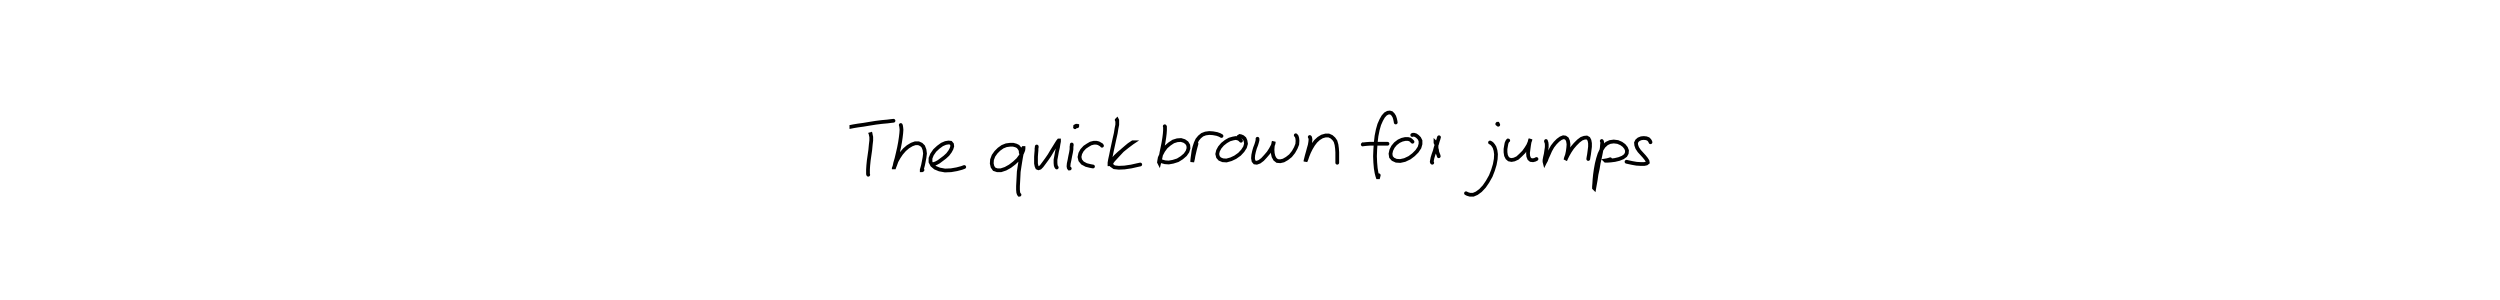
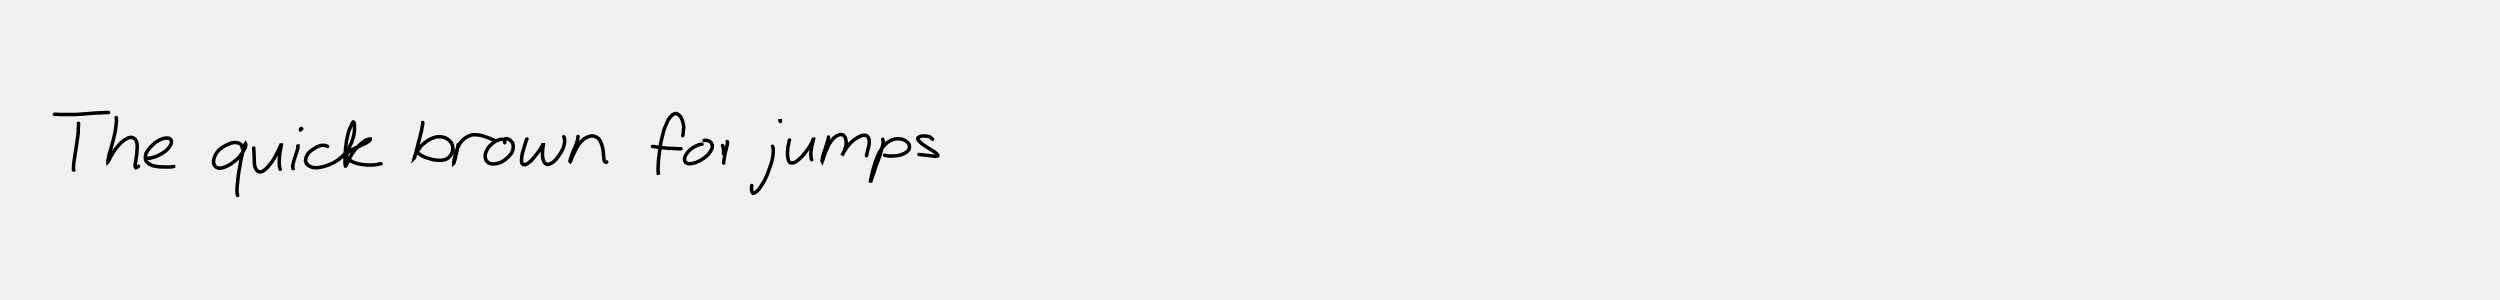
<svg xmlns="http://www.w3.org/2000/svg" viewBox="0 0 1000 120">
-   <rect width="1000" height="120" fill="white" />
-   <path d="M0,0 M348.2,53.3 L348.1,53.2 L348.1,53.1 L348.2,53.3 L348.3,53.9 L348.5,54.8 L348.5,56.2 L348.3,57.9 L348.1,60.0 L347.8,62.1 L347.5,64.2 L347.3,66.2 L347.2,67.8 L347.2,69.0 L347.2,69.6 L347.3,69.9 L347.3,69.9 M339.9,50.8 L339.8,50.8 L339.9,50.8 L340.4,50.7 L341.4,50.5 L343.2,50.2 L345.4,49.9 L347.8,49.5 L350.3,49.1 L352.7,48.8 L354.9,48.6 L356.5,48.4 L357.4,48.3 M360.3,50.0 L360.4,50.3 L360.5,50.9 L360.6,51.9 L360.5,53.3 L360.3,55.0 L360.0,57.0 L359.6,59.1 L359.1,61.3 L358.6,63.4 L358.1,65.1 L357.8,66.5 L357.5,67.3 L357.5,67.7 L357.5,67.5 L357.7,66.9 L358.1,65.9 L358.6,64.5 L359.5,62.9 L360.5,61.4 L361.8,59.9 L363.2,58.7 L364.7,57.8 L366.1,57.3 L367.4,57.3 L368.5,57.8 L369.3,58.6 L369.8,59.9 L370.0,61.4 L369.8,63.0 L369.5,64.6 L369.2,66.1 L368.9,67.2 L368.7,67.9 L368.7,68.1 L368.8,68.1 L369.0,68.0 M372.7,65.8 L372.9,65.8 L373.5,65.6 L374.4,65.3 L375.5,64.7 L376.7,63.8 L377.9,62.9 L379.1,61.8 L380.0,60.6 L380.6,59.5 L380.9,58.5 L380.8,57.7 L380.3,57.1 L379.4,57.0 L378.2,57.2 L376.8,57.8 L375.3,58.9 L373.9,60.2 L372.8,61.8 L372.2,63.3 L372.2,64.8 L372.9,66.1 L374.1,67.1 L375.8,67.8 L378.0,68.2 L380.4,68.1 L382.7,67.7 L384.6,67.2 L385.7,66.8 M408.4,61.3 L408.3,61.0 L408.3,60.5 L408.1,59.8 L407.7,59.2 L407.2,58.6 L406.4,58.2 L405.3,57.9 L404.0,57.9 L402.5,58.1 L401.0,58.7 L399.6,59.7 L398.4,60.9 L397.4,62.3 L396.8,63.9 L396.7,65.4 L397.0,66.7 L397.7,67.7 L398.9,68.1 L400.4,68.1 L402.2,67.5 L404.0,66.5 L405.7,65.2 L407.2,63.8 L408.3,62.3 L408.9,61.1 L409.3,60.1 L409.4,59.5 L409.4,59.2 L409.3,59.2 L409.1,59.5 L408.9,60.3 L408.7,61.4 L408.4,63.0 L408.1,64.8 L407.8,66.7 L407.5,68.7 L407.4,70.7 L407.3,72.6 L407.2,74.4 L407.2,75.9 L407.3,77.0 L407.5,77.6 L407.7,77.9 L407.8,77.9 M414.7,58.6 L414.7,58.7 L414.7,58.9 L414.6,59.4 L414.6,60.2 L414.5,61.3 L414.4,62.7 L414.4,64.1 L414.4,65.4 L414.6,66.4 L414.9,67.1 L415.4,67.3 L416.0,67.1 L416.7,66.4 L417.6,65.2 L418.7,63.7 L419.8,62.1 L420.8,60.4 L421.8,58.8 L422.6,57.5 L423.1,56.7 L423.5,56.2 L423.6,56.2 L423.6,56.6 L423.4,57.6 L423.2,58.9 L422.8,60.6 L422.5,62.3 L422.2,63.9 L422.2,65.2 L422.3,66.2 L422.5,66.7 L422.7,67.0 M428.7,57.8 L428.7,57.9 L428.7,58.1 L428.6,58.7 L428.6,59.7 L428.4,61.0 L428.1,62.4 L427.8,64.0 L427.5,65.4 L427.4,66.5 L427.5,67.1 L427.7,67.4 L427.9,67.4 M430.0,50.9 L430.1,50.7 L430.1,50.5 L430.3,50.4 L430.5,50.3 L430.7,50.3 L430.8,50.4 L430.9,50.4 L430.9,50.5 M440.8,58.3 L440.6,58.0 L440.1,57.7 L439.4,57.3 L438.6,57.1 L437.5,57.1 L436.3,57.4 L435.1,58.1 L433.9,58.9 L432.8,60.1 L432.1,61.4 L431.8,62.8 L432.1,64.1 L433.0,65.2 L434.5,66.0 L436.1,66.4 L437.2,66.6 M446.7,48.1 L446.7,48.0 L446.8,47.9 L446.9,48.1 L446.9,48.7 L446.9,49.9 L446.6,51.4 L446.3,53.3 L445.8,55.5 L445.3,57.8 L444.8,60.1 L444.4,62.1 L444.0,63.9 L443.8,65.1 L443.8,65.7 L444.0,65.7 L444.5,65.2 L445.3,64.1 L446.4,62.9 L447.7,61.5 L449.0,60.1 L450.4,58.9 L451.6,57.9 L452.5,57.3 L453.1,56.9 L453.2,56.9 L452.9,57.1 L452.1,57.7 L450.9,58.6 L449.4,59.8 L447.7,61.2 L446.2,62.6 L445.0,64.0 L444.5,65.2 L444.7,66.2 L445.7,66.9 L447.5,67.1 L449.8,67.0 L452.5,66.6 L454.7,66.1 L456.1,65.8 M465.9,50.5 L465.9,50.5 L466.0,50.7 L466.0,51.2 L466.0,52.1 L465.9,53.5 L465.7,55.1 L465.4,57.0 L465.0,59.0 L464.6,60.9 L464.3,62.6 L464.0,63.9 L463.8,64.7 L463.7,65.1 L463.6,64.9 L463.7,64.2 L463.9,63.1 L464.5,61.8 L465.3,60.3 L466.4,58.8 L467.8,57.6 L469.3,56.6 L470.9,56.1 L472.4,56.0 L473.7,56.4 L474.7,57.1 L475.3,58.1 L475.4,59.3 L475.0,60.6 L474.1,61.9 L472.7,63.1 L471.1,64.1 L469.2,64.7 L467.5,65.0 L466.0,64.9 L464.9,64.6 L464.4,64.4 M478.6,57.5 L478.5,57.9 L478.3,58.6 L478.0,59.7 L477.7,61.0 L477.4,62.3 L477.2,63.5 L477.0,64.3 L476.9,64.8 L476.9,64.7 L476.9,64.2 L477.0,63.2 L477.2,61.8 L477.4,60.3 L477.8,58.7 L478.3,57.2 L478.9,55.9 L479.8,54.8 L480.9,53.9 L482.2,53.4 L483.7,53.2 L485.2,53.3 L486.8,53.6 L487.9,54.0 L488.6,54.4 M496.4,56.3 L496.2,56.1 L495.8,55.7 L495.2,55.4 L494.3,55.2 L493.2,55.4 L491.8,55.8 L490.4,56.6 L489.0,57.7 L487.9,59.0 L487.2,60.3 L486.9,61.6 L487.2,62.8 L487.9,63.6 L489.1,64.1 L490.6,64.2 L492.4,63.7 L494.1,62.9 L495.8,61.7 L497.1,60.3 L498.0,58.9 L498.4,57.5 L498.2,56.3 L497.8,55.4 L497.1,54.8 L496.4,54.5 L495.9,54.4 L495.6,54.6 L495.4,54.7 M503.0,55.5 L503.0,55.7 L503.0,56.1 L502.8,56.9 L502.5,57.9 L502.0,59.2 L501.6,60.6 L501.3,62.0 L501.2,63.3 L501.4,64.4 L501.9,65.0 L502.7,65.1 L503.8,64.7 L505.0,63.8 L506.2,62.5 L507.4,61.1 L508.3,59.7 L509.0,58.4 L509.4,57.5 L509.5,56.9 L509.5,56.7 L509.4,56.9 L509.3,57.5 L509.1,58.5 L509.0,59.9 L509.1,61.3 L509.4,62.6 L510.0,63.7 L510.9,64.4 L512.1,64.5 L513.4,64.2 L514.8,63.4 L516.2,62.3 L517.4,60.8 L518.3,59.2 L518.9,57.7 L519.0,56.3 L518.9,55.3 L518.7,54.6 L518.4,54.2 L518.3,54.1 M523.9,54.8 L524.0,54.9 L524.1,55.2 L524.2,55.8 L524.1,56.8 L523.9,58.0 L523.5,59.4 L523.1,60.9 L522.7,62.3 L522.4,63.5 L522.2,64.3 L522.2,64.6 L522.3,64.3 L522.6,63.6 L523.0,62.4 L523.6,60.9 L524.4,59.3 L525.3,57.8 L526.3,56.5 L527.5,55.4 L528.8,54.6 L530.2,54.2 L531.5,54.2 L532.6,54.7 L533.5,55.5 L534.2,56.5 L534.6,57.9 L534.8,59.4 L534.9,60.9 L534.9,62.4 L534.9,63.7 L534.9,64.6 L534.9,65.1 M558.3,49.0 L558.2,48.4 L558.0,47.5 L557.7,46.6 L557.2,45.8 L556.6,45.2 L555.9,45.0 L555.1,45.1 L554.2,45.6 L553.3,46.6 L552.5,48.0 L551.7,49.8 L551.1,51.9 L550.6,54.4 L550.3,57.0 L550.1,59.8 L550.0,62.5 L550.1,65.0 L550.3,67.3 L550.6,69.1 L550.9,70.3 L551.1,70.9 L551.3,70.9 L551.4,70.5 L551.5,70.1 M545.1,57.8 L545.2,57.7 L545.6,57.7 L546.5,57.6 L547.9,57.5 L549.8,57.5 L552.0,57.5 L553.8,57.5 L555.0,57.5 M565.0,56.7 L564.8,56.5 L564.5,56.2 L564.0,55.8 L563.2,55.6 L562.1,55.6 L560.8,55.9 L559.5,56.5 L558.2,57.5 L557.2,58.7 L556.5,60.1 L556.2,61.5 L556.4,62.8 L557.2,63.7 L558.5,64.3 L560.1,64.4 L561.9,64.0 L563.8,63.1 L565.4,61.9 L566.8,60.5 L567.8,59.0 L568.2,57.6 L568.2,56.3 L567.7,55.3 L567.0,54.6 L566.3,54.1 L565.6,53.9 L565.2,53.9 L564.9,54.0 M575.6,54.9 L575.5,55.2 L575.4,55.6 L575.1,56.5 L574.8,57.6 L574.3,58.9 L573.9,60.4 L573.4,61.8 L573.0,63.1 L572.8,64.1 L572.7,64.7 L572.8,65.0 L572.9,65.1 M574.2,57.1 L574.2,57.0 L574.2,57.0 L574.3,57.1 L574.4,57.4 L574.5,57.9 L574.6,58.5 L574.6,59.3 L574.8,60.0 L574.9,60.8 L575.2,61.6 L575.4,62.1 L575.5,62.5 M596.0,57.0 L596.0,57.0 L596.2,57.1 L596.4,57.2 L596.8,57.5 L597.3,58.1 L597.8,58.9 L598.2,60.2 L598.4,61.7 L598.3,63.6 L597.9,65.8 L597.2,68.1 L596.3,70.4 L595.0,72.7 L593.7,74.6 L592.2,76.2 L590.7,77.3 L589.3,77.9 L588.0,77.9 L587.0,77.6 L586.4,77.3 M598.9,49.6 L599.0,49.5 L599.1,49.5 L599.2,49.7 L599.3,49.9 M603.3,56.2 L603.2,56.2 L603.1,56.3 L602.9,56.6 L602.6,57.3 L602.4,58.4 L602.2,59.6 L602.2,60.9 L602.4,62.2 L602.9,63.2 L603.6,63.8 L604.6,64.0 L605.7,63.8 L607.0,63.2 L608.2,62.1 L609.5,60.8 L610.5,59.4 L611.3,58.1 L611.8,56.9 L612.1,56.1 L612.2,55.6 L612.2,55.6 L612.0,56.1 L611.8,57.0 L611.6,58.2 L611.4,59.7 L611.2,61.2 L611.3,62.5 L611.7,63.5 L612.3,64.0 L613.2,64.1 L614.0,63.9 L614.6,63.6 M618.4,56.4 L618.4,56.6 L618.6,57.0 L618.7,57.8 L618.7,58.9 L618.5,60.2 L618.3,61.6 L618.0,62.9 L617.8,64.0 L617.8,64.7 L617.9,65.1 L618.0,64.9 L618.4,64.2 L618.8,63.1 L619.4,61.8 L620.1,60.2 L621.0,58.6 L622.1,57.2 L623.2,56.1 L624.3,55.3 L625.3,54.9 L626.1,55.0 L626.8,55.5 L627.2,56.4 L627.4,57.7 L627.3,59.1 L627.1,60.6 L626.8,62.0 L626.4,63.1 L626.2,63.9 L626.1,64.1 L626.2,63.9 L626.5,63.2 L627.1,62.0 L627.9,60.6 L628.9,59.1 L630.1,57.7 L631.4,56.4 L632.6,55.5 L633.7,55.1 L634.7,55.0 L635.4,55.4 L635.8,56.2 L636.0,57.3 L636.0,58.7 L635.8,60.3 L635.6,61.8 L635.4,62.9 L635.3,63.6 M640.7,56.4 L640.8,56.6 L640.9,57.1 L640.8,58.0 L640.7,59.2 L640.4,60.9 L640.0,62.9 L639.5,65.1 L639.1,67.5 L638.6,69.8 L638.3,71.9 L638.0,73.6 L637.8,74.7 L637.7,75.3 L637.6,75.2 L637.6,74.6 L637.7,73.4 L637.8,71.8 L638.0,69.8 L638.3,67.7 L638.7,65.5 L639.2,63.5 L639.8,61.6 L640.6,59.9 L641.5,58.5 L642.7,57.4 L644.0,56.8 L645.5,56.6 L647.1,56.8 L648.5,57.4 L649.6,58.2 L650.4,59.2 L650.8,60.2 L650.7,61.3 L650.2,62.2 L649.1,63.0 L647.6,63.6 L645.9,64.0 L644.3,64.2 L642.9,64.3 L642.2,64.3 L642.1,64.2 L642.7,64.1 L643.5,63.9 L644.1,63.7 M660.2,56.9 L660.1,56.6 L659.8,56.1 L659.3,55.6 L658.5,55.3 L657.5,55.2 L656.5,55.3 L655.5,55.7 L654.8,56.3 L654.4,57.1 L654.5,58.1 L654.9,59.2 L655.7,60.4 L656.7,61.5 L657.7,62.6 L658.5,63.6 L659.0,64.4 L659.1,65.0 L658.6,65.4 L657.7,65.6 L656.3,65.6 L654.6,65.5 L652.9,65.2 L651.5,64.9 L650.6,64.7 " stroke="black" stroke-width="1.5" fill="none" stroke-linecap="round" />
+   <path d="M373.0,55.7 L372.8,55.5 L372.4,55.1 L371.8,54.7 L370.9,54.5 L369.8,54.4 L368.7,54.4 L367.8,54.7 L367.2,55.1 L367.1,55.6 L367.5,56.3 L368.4,57.2 L369.6,58.1 L371.0,59.0 L372.4,59.9 L373.7,60.7 L374.6,61.4 L375.1,62.0 L375.1,62.3 L374.7,62.5 L373.8,62.5 L372.3,62.3 L370.4,62.1 L368.7,61.9 L367.6,61.8 M353.1,55.7 L353.1,55.8 L353.2,56.1 L353.3,56.6 L353.2,57.4 L353.0,58.5 L352.6,59.8 L352.2,61.4 L351.6,63.2 L350.9,65.1 L350.2,67.0 L349.6,68.9 L349.0,70.5 L348.6,71.8 L348.3,72.6 L348.2,73.0 L348.2,72.9 L348.2,72.4 L348.4,71.4 L348.7,70.0 L349.1,68.3 L349.6,66.5 L350.2,64.6 L350.9,62.7 L351.7,61.0 L352.7,59.4 L353.8,58.0 L355.1,56.9 L356.4,56.1 L357.9,55.6 L359.4,55.5 L360.8,55.7 L362.1,56.2 L363.1,57.0 L363.7,57.9 L363.8,58.8 L363.6,59.8 L362.8,60.7 L361.7,61.4 L360.2,62.0 L358.6,62.3 L356.9,62.4 L355.4,62.4 L354.4,62.2 L353.8,62.1 M331.4,54.8 L331.4,55.0 L331.3,55.4 L331.1,56.2 L330.8,57.3 L330.4,58.6 L329.9,60.1 L329.4,61.5 L329.1,62.7 L328.9,63.7 L328.8,64.3 L328.9,64.5 L329.0,64.2 L329.3,63.5 L329.6,62.4 L330.1,61.0 L330.8,59.5 L331.5,57.9 L332.5,56.4 L333.5,55.2 L334.6,54.4 L335.7,53.9 L336.6,53.8 L337.4,54.1 L338.0,54.8 L338.3,55.7 L338.5,56.9 L338.4,58.1 L338.1,59.3 L337.7,60.4 L337.3,61.3 L337.0,61.9 L336.8,62.2 L336.8,62.2 L337.0,61.8 L337.4,61.0 L338.1,59.9 L339.0,58.6 L340.1,57.3 L341.4,56.1 L342.7,55.2 L344.0,54.5 L345.2,54.1 L346.2,54.1 L347.0,54.5 L347.4,55.1 L347.7,56.1 L347.7,57.2 L347.5,58.5 L347.2,59.7 L346.9,60.9 L346.7,61.8 L346.6,62.3 M315.8,56.0 L315.6,56.7 L315.4,57.8 L315.1,59.3 L315.0,60.8 L315.0,62.3 L315.2,63.5 L315.5,64.5 L316.1,65.1 L316.9,65.2 L318.0,64.9 L319.3,64.0 L320.6,62.8 L321.9,61.3 L323.1,59.7 L324.1,58.2 L324.8,56.9 L325.2,55.9 L325.5,55.3 L325.5,55.0 L325.5,55.2 L325.3,55.9 L325.1,57.0 L324.7,58.4 L324.5,59.9 L324.3,61.4 L324.4,62.6 L324.5,63.5 L324.7,63.9 M312.0,48.4 L312.0,48.3 L312.1,48.3 L312.1,48.4 L312.2,48.6 M309.0,58.5 L309.0,58.5 L309.1,58.7 L309.2,59.0 L309.3,59.7 L309.3,60.7 L309.2,62.1 L308.9,63.8 L308.4,65.7 L307.6,67.9 L306.8,70.1 L305.8,72.2 L304.7,74.0 L303.7,75.5 L302.7,76.6 L301.8,77.2 L301.2,77.3 L300.8,76.8 L300.6,75.9 L300.6,74.9 L300.7,74.2 M289.0,58.2 L289.1,58.3 L289.1,58.5 L289.2,58.8 L289.3,59.3 L289.4,59.9 L289.4,60.6 L289.4,61.2 L289.4,61.5 M290.9,56.6 L290.9,56.6 L291.0,56.8 L291.0,57.0 L291.0,57.5 L290.8,58.3 L290.6,59.2 L290.3,60.3 L290.0,61.5 L289.8,62.8 L289.6,63.9 L289.5,64.7 L289.5,65.2 M280.8,57.7 L280.4,57.7 L279.6,57.9 L278.6,58.3 L277.4,58.9 L276.1,59.8 L275.0,61.0 L274.2,62.2 L273.8,63.4 L273.9,64.4 L274.4,65.1 L275.4,65.5 L276.8,65.4 L278.4,65.0 L280.1,64.2 L281.8,63.1 L283.3,61.8 L284.3,60.4 L284.9,59.1 L284.9,58.0 L284.5,57.1 L283.8,56.5 L282.9,56.2 L282.1,56.1 L281.6,56.2 M261.0,58.6 L261.3,58.6 L262.1,58.7 L263.3,58.9 L265.1,59.1 L267.2,59.3 L269.5,59.4 L271.3,59.5 L272.4,59.5 M273.1,54.3 L273.2,53.8 L273.3,52.9 L273.4,51.8 L273.5,50.7 L273.3,49.5 L273.0,48.4 L272.6,47.3 L272.0,46.4 L271.3,45.8 L270.6,45.4 L269.8,45.5 L269.0,45.9 L268.1,46.8 L267.2,48.1 L266.4,49.9 L265.6,51.9 L265.0,54.2 L264.4,56.7 L264.0,59.1 L263.7,61.6 L263.4,63.9 L263.3,65.9 L263.2,67.6 L263.3,68.9 L263.3,69.6 L263.4,69.8 L263.4,69.7 L263.4,69.5 M231.2,54.6 L231.2,54.6 L231.2,54.8 L231.1,55.3 L231.0,56.1 L230.6,57.3 L230.1,58.7 L229.4,60.2 L228.8,61.7 L228.4,63.0 L228.1,63.9 L228.0,64.5 L228.1,64.6 L228.3,64.3 L228.6,63.5 L229.1,62.3 L229.8,60.9 L230.5,59.4 L231.4,57.9 L232.5,56.6 L233.7,55.5 L235.0,54.8 L236.3,54.4 L237.5,54.4 L238.5,54.8 L239.5,55.5 L240.2,56.6 L240.7,57.9 L241.1,59.3 L241.3,60.6 L241.4,61.9 L241.5,63.0 L241.6,63.9 L241.8,64.5 L242.1,64.8 L242.4,64.9 L242.7,64.8 M210.8,55.6 L210.7,55.7 L210.5,56.1 L210.3,56.9 L209.9,58.0 L209.5,59.5 L209.0,61.1 L208.7,62.7 L208.6,64.1 L208.7,65.2 L209.2,65.8 L210.0,65.9 L211.1,65.4 L212.3,64.4 L213.5,63.1 L214.7,61.6 L215.8,60.1 L216.6,58.9 L217.1,57.9 L217.4,57.4 L217.4,57.2 L217.4,57.5 L217.3,58.2 L217.1,59.4 L217.0,60.8 L217.0,62.3 L217.2,63.7 L217.6,64.8 L218.2,65.5 L219.1,65.8 L220.1,65.5 L221.2,64.9 L222.4,63.8 L223.5,62.3 L224.5,60.8 L225.3,59.2 L225.7,57.7 L225.9,56.5 L225.8,55.6 L225.7,55.0 L225.5,54.7 M201.9,57.1 L201.9,56.8 L201.9,56.5 L201.7,56.1 L201.2,55.8 L200.4,55.7 L199.3,56.0 L198.0,56.6 L196.7,57.6 L195.5,58.8 L194.6,60.3 L194.1,61.7 L194.1,63.1 L194.5,64.3 L195.5,65.2 L196.8,65.6 L198.4,65.5 L200.2,65.0 L201.9,64.0 L203.4,62.7 L204.6,61.3 L205.2,59.8 L205.3,58.5 L205.1,57.3 L204.4,56.4 L203.7,55.8 L202.8,55.5 L202.2,55.5 L201.8,55.6 M183.2,57.9 L183.2,58.4 L183.0,59.2 L182.8,60.4 L182.5,61.6 L182.2,62.8 L182.0,63.8 L181.7,64.6 L181.6,65.1 L181.5,65.2 L181.5,65.0 L181.6,64.3 L181.8,63.2 L182.1,61.9 L182.6,60.3 L183.2,58.8 L184.0,57.3 L185.0,56.1 L186.2,55.1 L187.5,54.4 L188.9,53.9 L190.5,53.9 L192.1,54.1 L193.6,54.5 L195.0,55.0 L196.3,55.5 L197.3,55.9 L198.0,56.2 L198.4,56.4 M169.1,49.0 L169.1,49.0 L169.1,49.1 L169.1,49.5 L169.0,50.1 L168.8,51.1 L168.6,52.3 L168.2,53.8 L167.8,55.5 L167.3,57.3 L166.9,59.0 L166.5,60.5 L166.2,61.7 L165.9,62.6 L165.8,63.1 L165.7,63.2 L165.8,62.8 L166.1,62.0 L166.6,60.9 L167.5,59.7 L168.5,58.3 L169.9,57.1 L171.4,56.0 L173.1,55.2 L174.8,54.7 L176.5,54.7 L178.1,55.1 L179.4,55.9 L180.4,56.9 L181.0,58.2 L181.2,59.6 L180.9,60.9 L180.3,62.1 L179.4,63.1 L178.2,63.8 L176.7,64.1 L175.1,64.1 L173.3,63.9 L171.6,63.4 L170.0,62.9 L168.6,62.2 L167.6,61.5 L167.0,60.9 L166.8,60.3 L166.7,60.0 M131.0,58.6 L130.7,58.4 L130.1,58.2 L129.3,58.1 L128.2,58.2 L126.9,58.7 L125.5,59.5 L124.1,60.5 L123.0,61.7 L122.4,63.0 L122.2,64.3 L122.6,65.5 L123.6,66.4 L125.1,67.0 L127.0,67.1 L129.2,66.7 L131.4,66.0 L133.6,65.0 L135.6,63.7 L137.3,62.2 L138.6,60.6 L139.7,58.9 L140.6,57.1 L141.2,55.3 L141.6,53.7 L141.8,52.2 L141.8,50.9 L141.8,49.9 L141.7,49.3 L141.5,48.9 L141.3,48.8 L141.0,49.1 L140.6,49.9 L140.1,51.0 L139.5,52.5 L139.1,54.1 L138.7,55.9 L138.4,57.8 L138.2,59.6 L138.1,61.4 L138.0,63.0 L138.0,64.3 L138.0,65.4 L138.1,66.0 L138.2,66.4 L138.3,66.4 L138.5,66.0 L138.9,65.3 L139.4,64.2 L140.1,62.8 L141.0,61.3 L142.1,59.8 L143.4,58.4 L144.7,57.2 L145.9,56.3 L147.0,55.8 L147.7,55.6 L148.1,55.6 L148.1,55.8 L147.8,56.3 L147.1,56.8 L146.1,57.4 L144.8,58.0 L143.5,58.6 L142.1,59.2 L140.9,59.8 L139.9,60.4 L139.2,61.0 L138.7,61.6 L138.6,62.2 L138.9,62.9 L139.5,63.7 L140.4,64.4 L141.6,65.0 L143.2,65.5 L144.9,65.8 L146.7,66.0 L148.6,66.0 L150.3,65.9 L151.6,65.6 L152.4,65.5 M120.2,52.0 L120.2,51.7 L120.3,51.5 L120.5,51.4 L120.7,51.5 M119.1,58.4 L119.2,58.4 L119.2,58.5 L119.2,58.9 L119.0,59.7 L118.7,60.8 L118.2,62.3 L117.7,63.8 L117.3,65.2 L117.1,66.4 L117.1,67.1 L117.2,67.4 L117.3,67.4 M101.5,59.2 L101.5,59.5 L101.5,60.0 L101.6,60.8 L101.6,61.9 L101.7,63.1 L101.7,64.5 L101.8,65.9 L102.1,67.1 L102.6,68.0 L103.2,68.6 L104.1,68.8 L105.1,68.5 L106.2,67.7 L107.3,66.6 L108.5,65.1 L109.6,63.5 L110.5,61.8 L111.3,60.3 L111.9,59.0 L112.3,58.1 L112.6,57.5 L112.6,57.3 L112.6,57.6 L112.5,58.3 L112.3,59.4 L112.0,60.8 L111.8,62.5 L111.7,64.1 L111.7,65.5 L111.8,66.7 L112.0,67.4 L112.1,67.7 M96.9,59.2 L96.9,58.9 L96.7,58.4 L96.4,57.8 L95.8,57.4 L95.0,57.1 L93.9,57.0 L92.5,57.2 L91.0,57.8 L89.5,58.6 L88.0,59.6 L86.8,60.9 L86.0,62.3 L85.5,63.7 L85.4,65.1 L85.8,66.2 L86.5,66.9 L87.6,67.3 L89.1,67.1 L90.7,66.5 L92.5,65.5 L94.2,64.2 L95.7,62.8 L96.8,61.3 L97.6,60.0 L98.1,59.0 L98.3,58.2 L98.3,57.7 L98.2,57.5 L98.0,57.8 L97.7,58.4 L97.4,59.4 L97.1,60.8 L96.7,62.5 L96.3,64.3 L96.0,66.3 L95.6,68.3 L95.3,70.3 L95.1,72.3 L94.9,74.1 L94.8,75.6 L94.8,76.8 L94.9,77.6 L95.0,78.0 L95.1,78.2 M58.6,63.2 L58.8,63.3 L59.4,63.3 L60.4,63.2 L61.7,62.8 L63.1,62.3 L64.6,61.5 L66.0,60.6 L67.2,59.5 L68.0,58.4 L68.5,57.4 L68.6,56.5 L68.3,55.8 L67.6,55.3 L66.5,55.2 L65.2,55.4 L63.6,56.1 L62.0,57.1 L60.5,58.5 L59.2,60.0 L58.3,61.6 L58.1,63.1 L58.4,64.4 L59.5,65.5 L61.1,66.3 L63.4,66.7 L65.9,66.8 L68.1,66.8 L69.5,66.6 M46.5,47.0 L46.5,47.3 L46.6,48.1 L46.5,49.3 L46.3,51.0 L46.0,53.0 L45.5,55.2 L44.9,57.5 L44.3,59.7 L43.7,61.6 L43.4,63.2 L43.2,64.2 L43.2,64.7 L43.3,64.6 L43.6,64.1 L44.1,63.0 L44.9,61.6 L45.9,60.0 L47.2,58.4 L48.5,57.0 L49.9,55.9 L51.2,55.2 L52.4,54.9 L53.4,55.2 L54.2,55.8 L54.7,56.9 L54.9,58.4 L54.8,60.1 L54.7,61.9 L54.4,63.5 L54.2,65.0 L54.0,66.1 L54.1,66.8 L54.3,67.1 L54.7,67.0 L55.1,66.7 L55.4,66.5 M21.8,45.7 L22.0,45.7 L22.6,45.7 L23.8,45.8 L25.5,45.8 L27.7,45.8 L30.3,45.8 L33.0,45.6 L35.8,45.4 L38.4,45.2 L40.7,45.1 L42.4,45.0 L43.4,45.0 M31.4,49.3 L31.4,49.6 L31.4,50.3 L31.3,51.4 L31.3,52.9 L31.1,54.6 L30.8,56.7 L30.5,58.9 L30.1,61.2 L29.8,63.3 L29.5,65.3 L29.4,66.9 L29.4,68.0 L29.4,68.5 L29.4,68.5 L29.5,68.2 L29.5,67.9 " stroke="black" stroke-width="1.40" fill="none" stroke-linecap="round" />
</svg>
